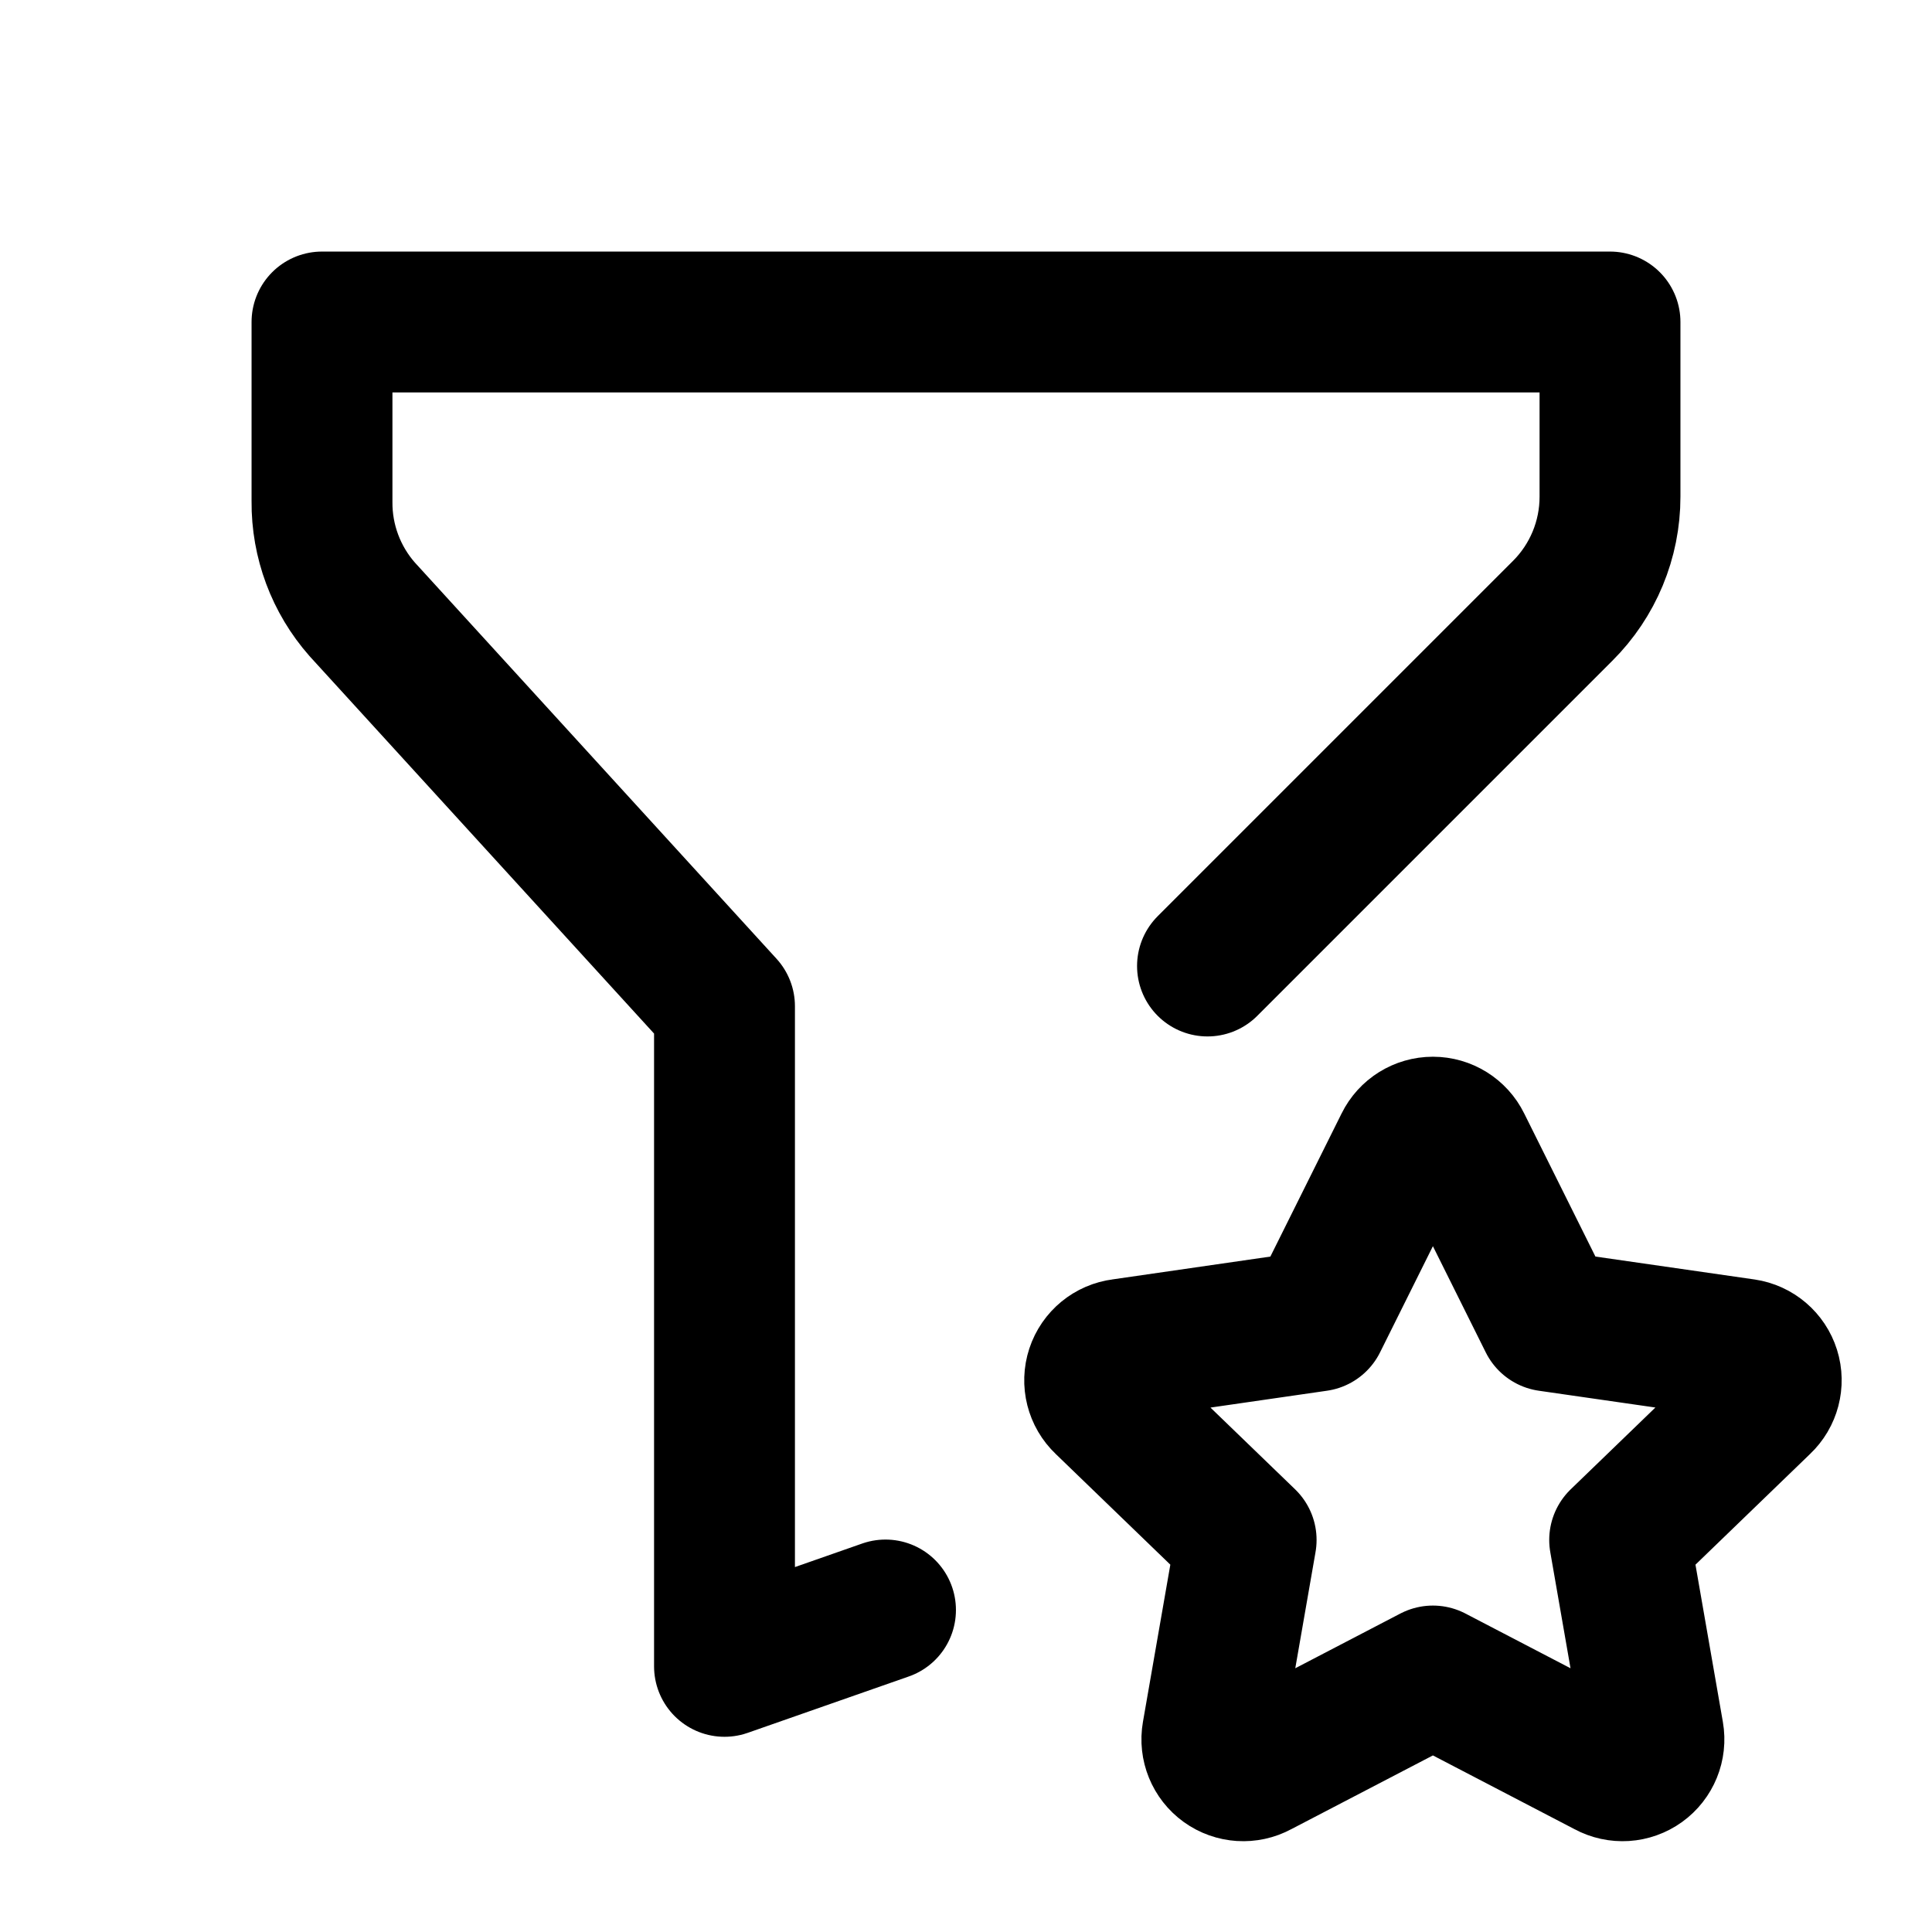
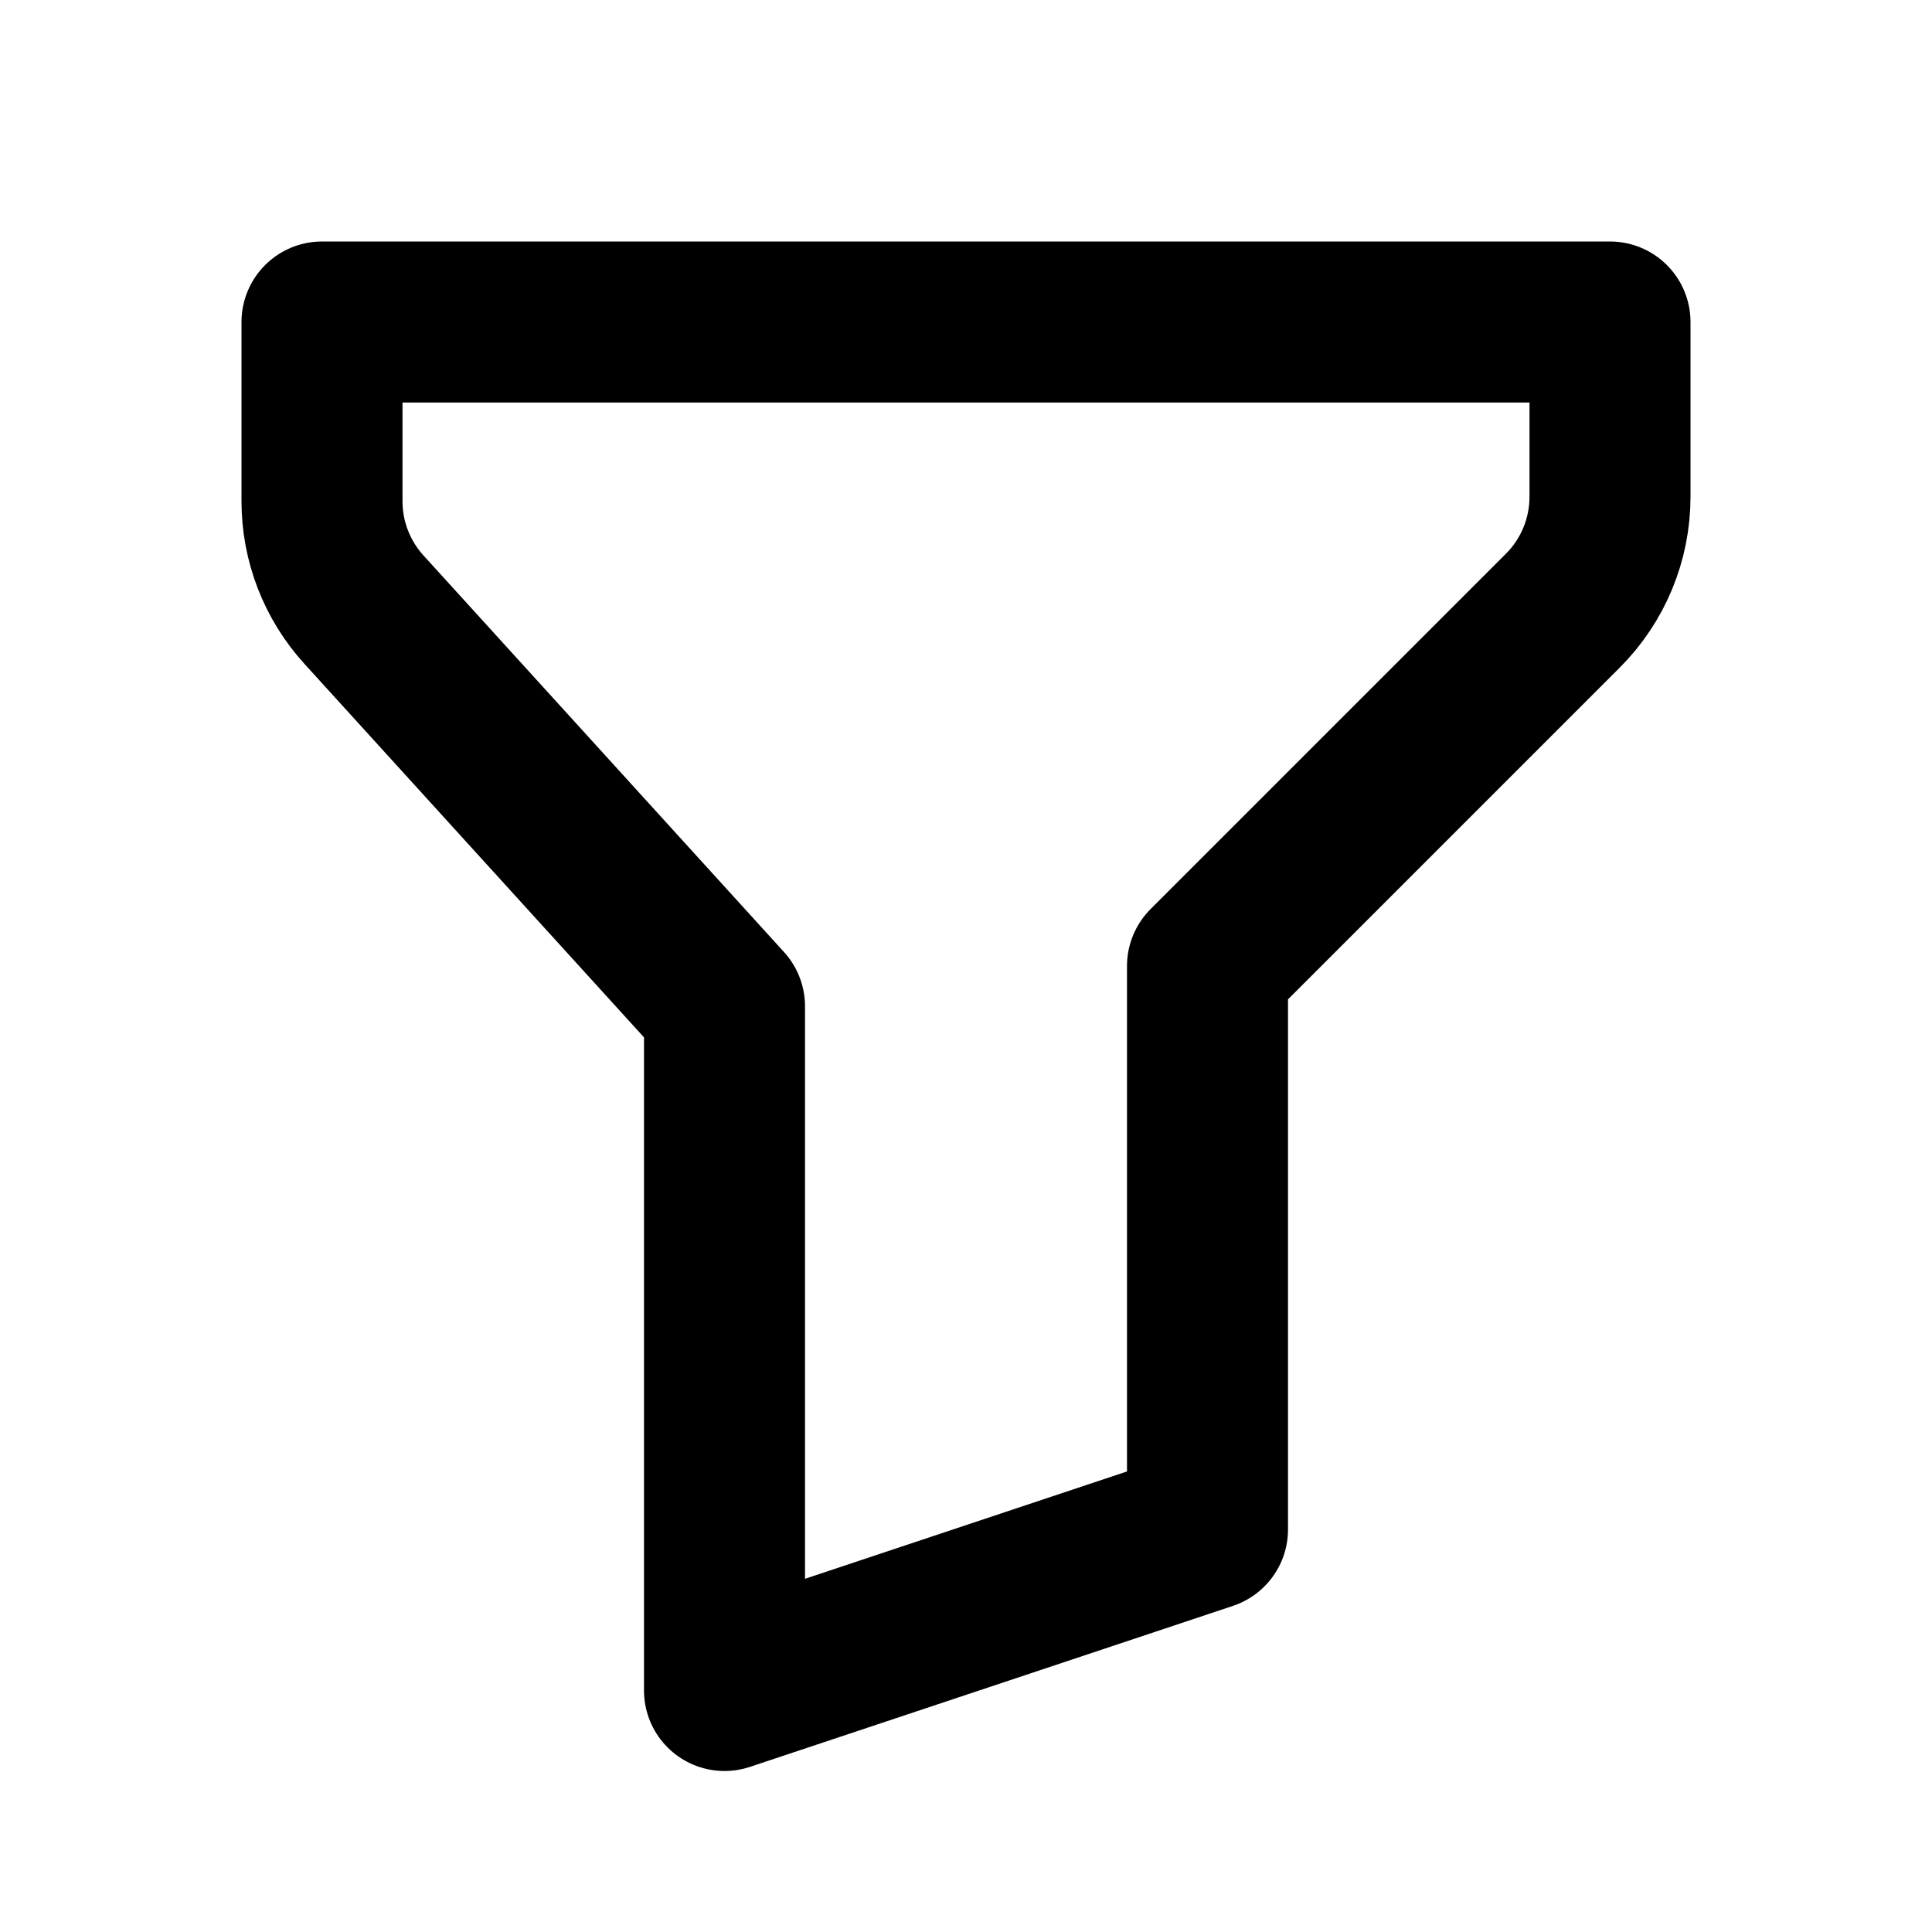
- <svg xmlns="http://www.w3.org/2000/svg" width="24" height="24" viewBox="0 0 24 24" fill="none" stroke="currentColor" stroke-width="1.75" stroke-linecap="round" stroke-linejoin="round">
-   <path d="m11 20-2 .7v-8.2L4.5 7.57A2 2 0 0 1 4 6.23V4h16v2.17a2 2 0 0 1-.59 1.42L15 12" />
-   <path d="m17.8 20.82-2.17 1.13a.39.39 0 0 1-.57-.41l.42-2.41-1.76-1.7a.39.39 0 0 1 .22-.67l2.42-.35 1.09-2.19a.39.39 0 0 1 .7 0l1.09 2.19 2.43.35a.39.39 0 0 1 .21.67l-1.76 1.7.42 2.41a.39.39 0 0 1-.57.41l-2.17-1.13" />
+ <svg xmlns="http://www.w3.org/2000/svg" width="24" height="24" viewBox="0 0 24 24" fill="none" stroke="currentColor" stroke-width="2" stroke-linecap="round" stroke-linejoin="round" class="icon icon-tabler icons-tabler-outline icon-tabler-filter">
+   <path stroke="none" d="M0 0h24v24H0z" fill="none" />
+   <path d="M4 4h16v2.172a2 2 0 0 1 -.586 1.414l-4.414 4.414v7l-6 2v-8.5l-4.48 -4.928a2 2 0 0 1 -.52 -1.345v-2.227" />
</svg>
